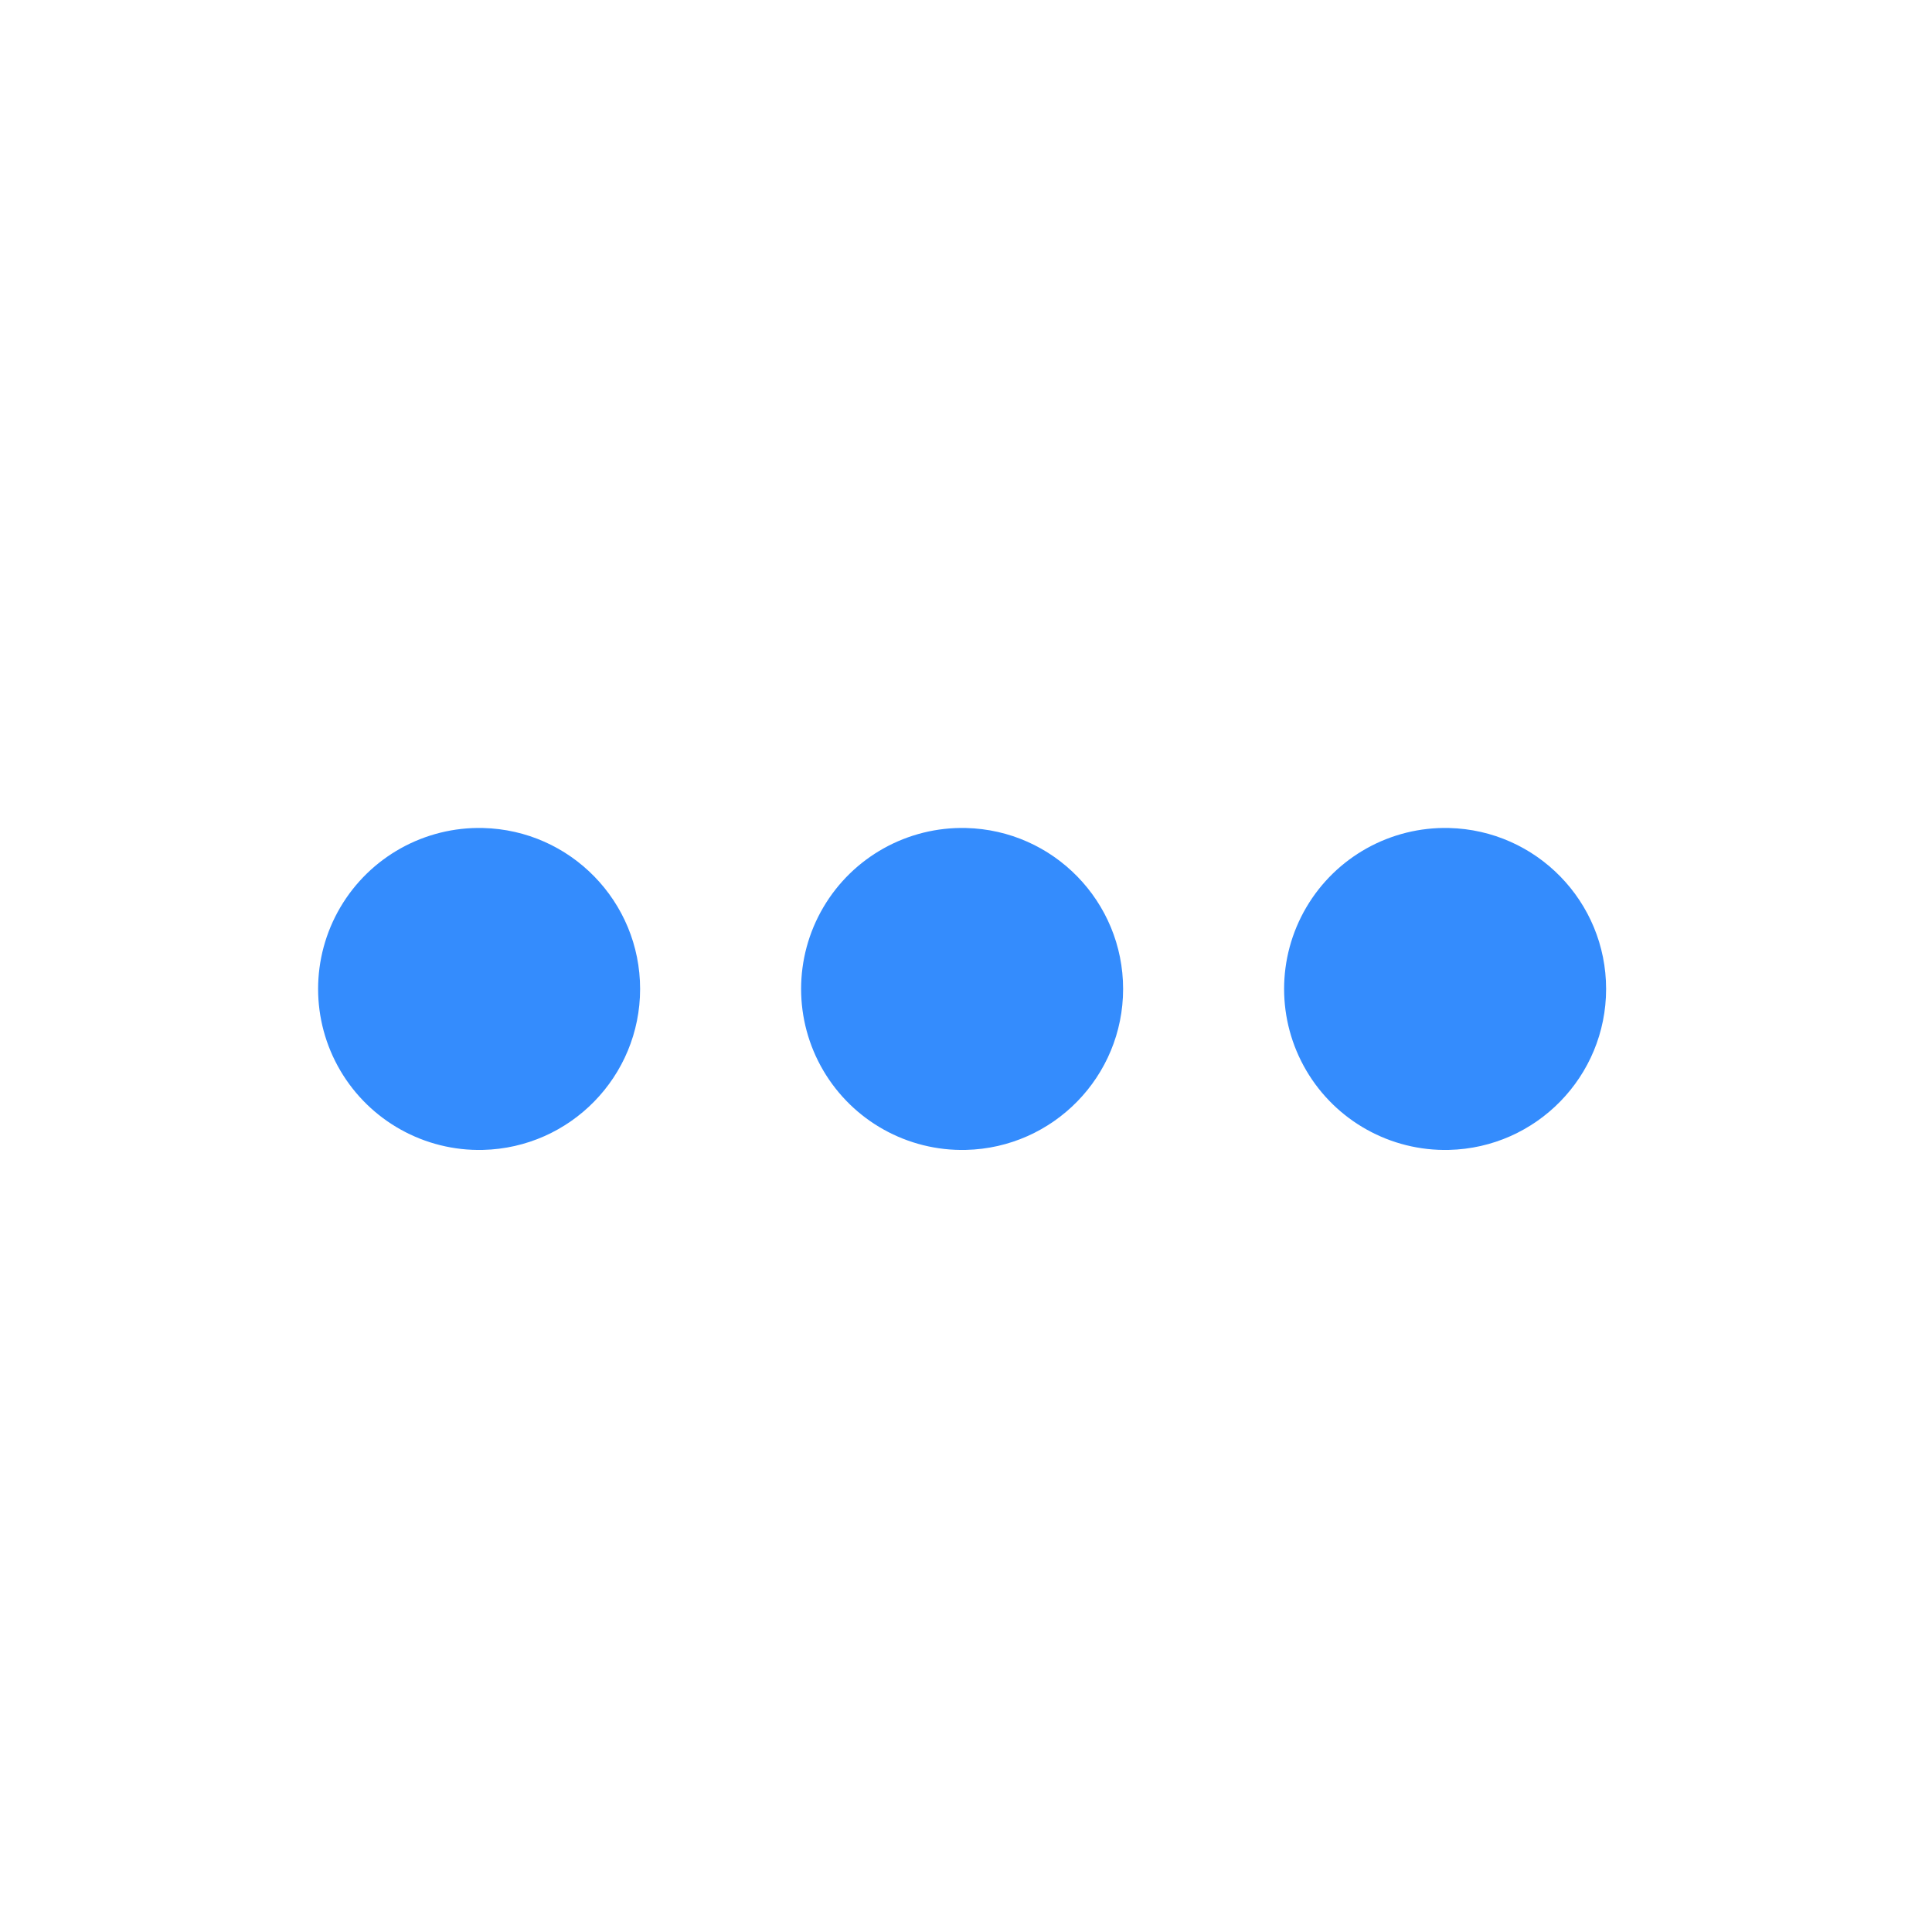
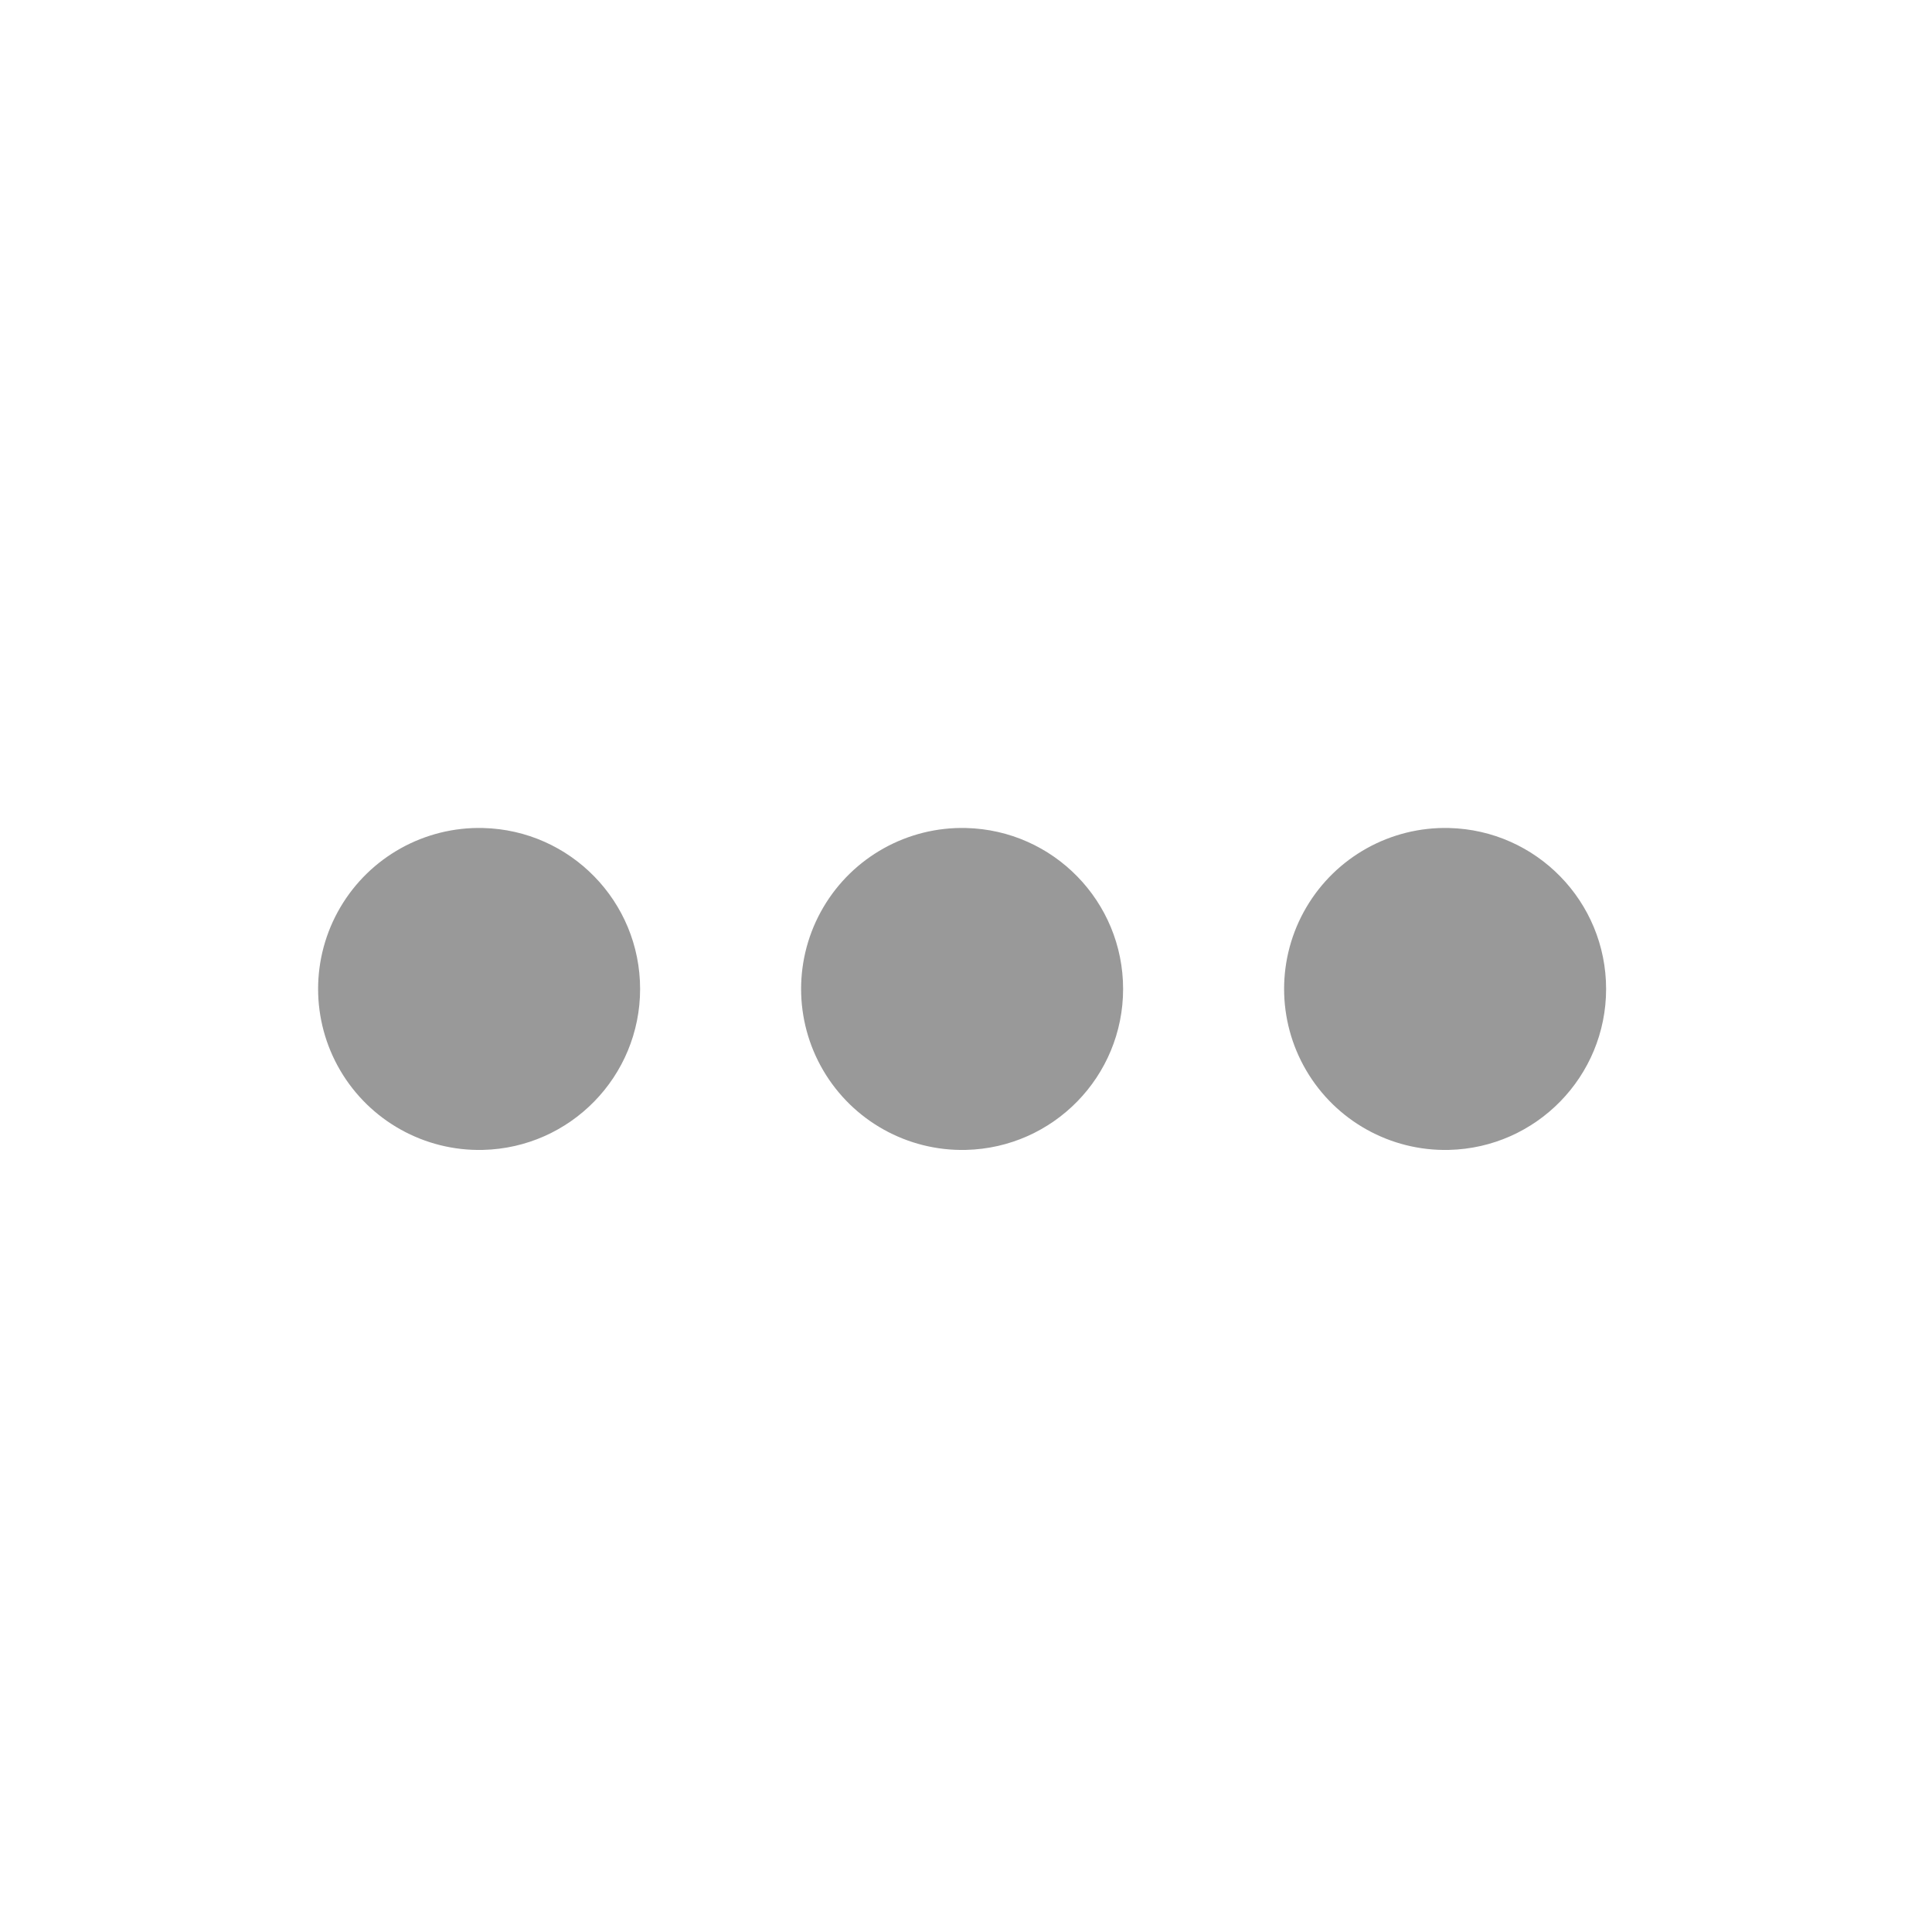
<svg xmlns="http://www.w3.org/2000/svg" width="21" height="21" viewBox="0 0 21 21">
  <g fill="none" fill-rule="evenodd">
    <path d="M0 0h21v21H0z" />
-     <path d="M5.25 9a1.75 1.75 0 1 0-.001 3.499A1.75 1.75 0 0 0 5.25 9zm10.5 0a1.75 1.75 0 1 0-.001 3.499A1.75 1.75 0 0 0 15.75 9zM10.5 9a1.75 1.75 0 1 0-.001 3.499A1.75 1.75 0 0 0 10.5 9z" fill="#348CFD" fill-rule="nonzero" />
+     <path d="M5.25 9a1.75 1.75 0 1 0-.001 3.499A1.75 1.75 0 0 0 5.25 9zm10.5 0a1.75 1.75 0 1 0-.001 3.499A1.75 1.75 0 0 0 15.75 9zM10.5 9a1.75 1.75 0 1 0-.001 3.499A1.75 1.75 0 0 0 10.5 9z" fill="#999999" fill-rule="nonzero" />
  </g>
</svg>
